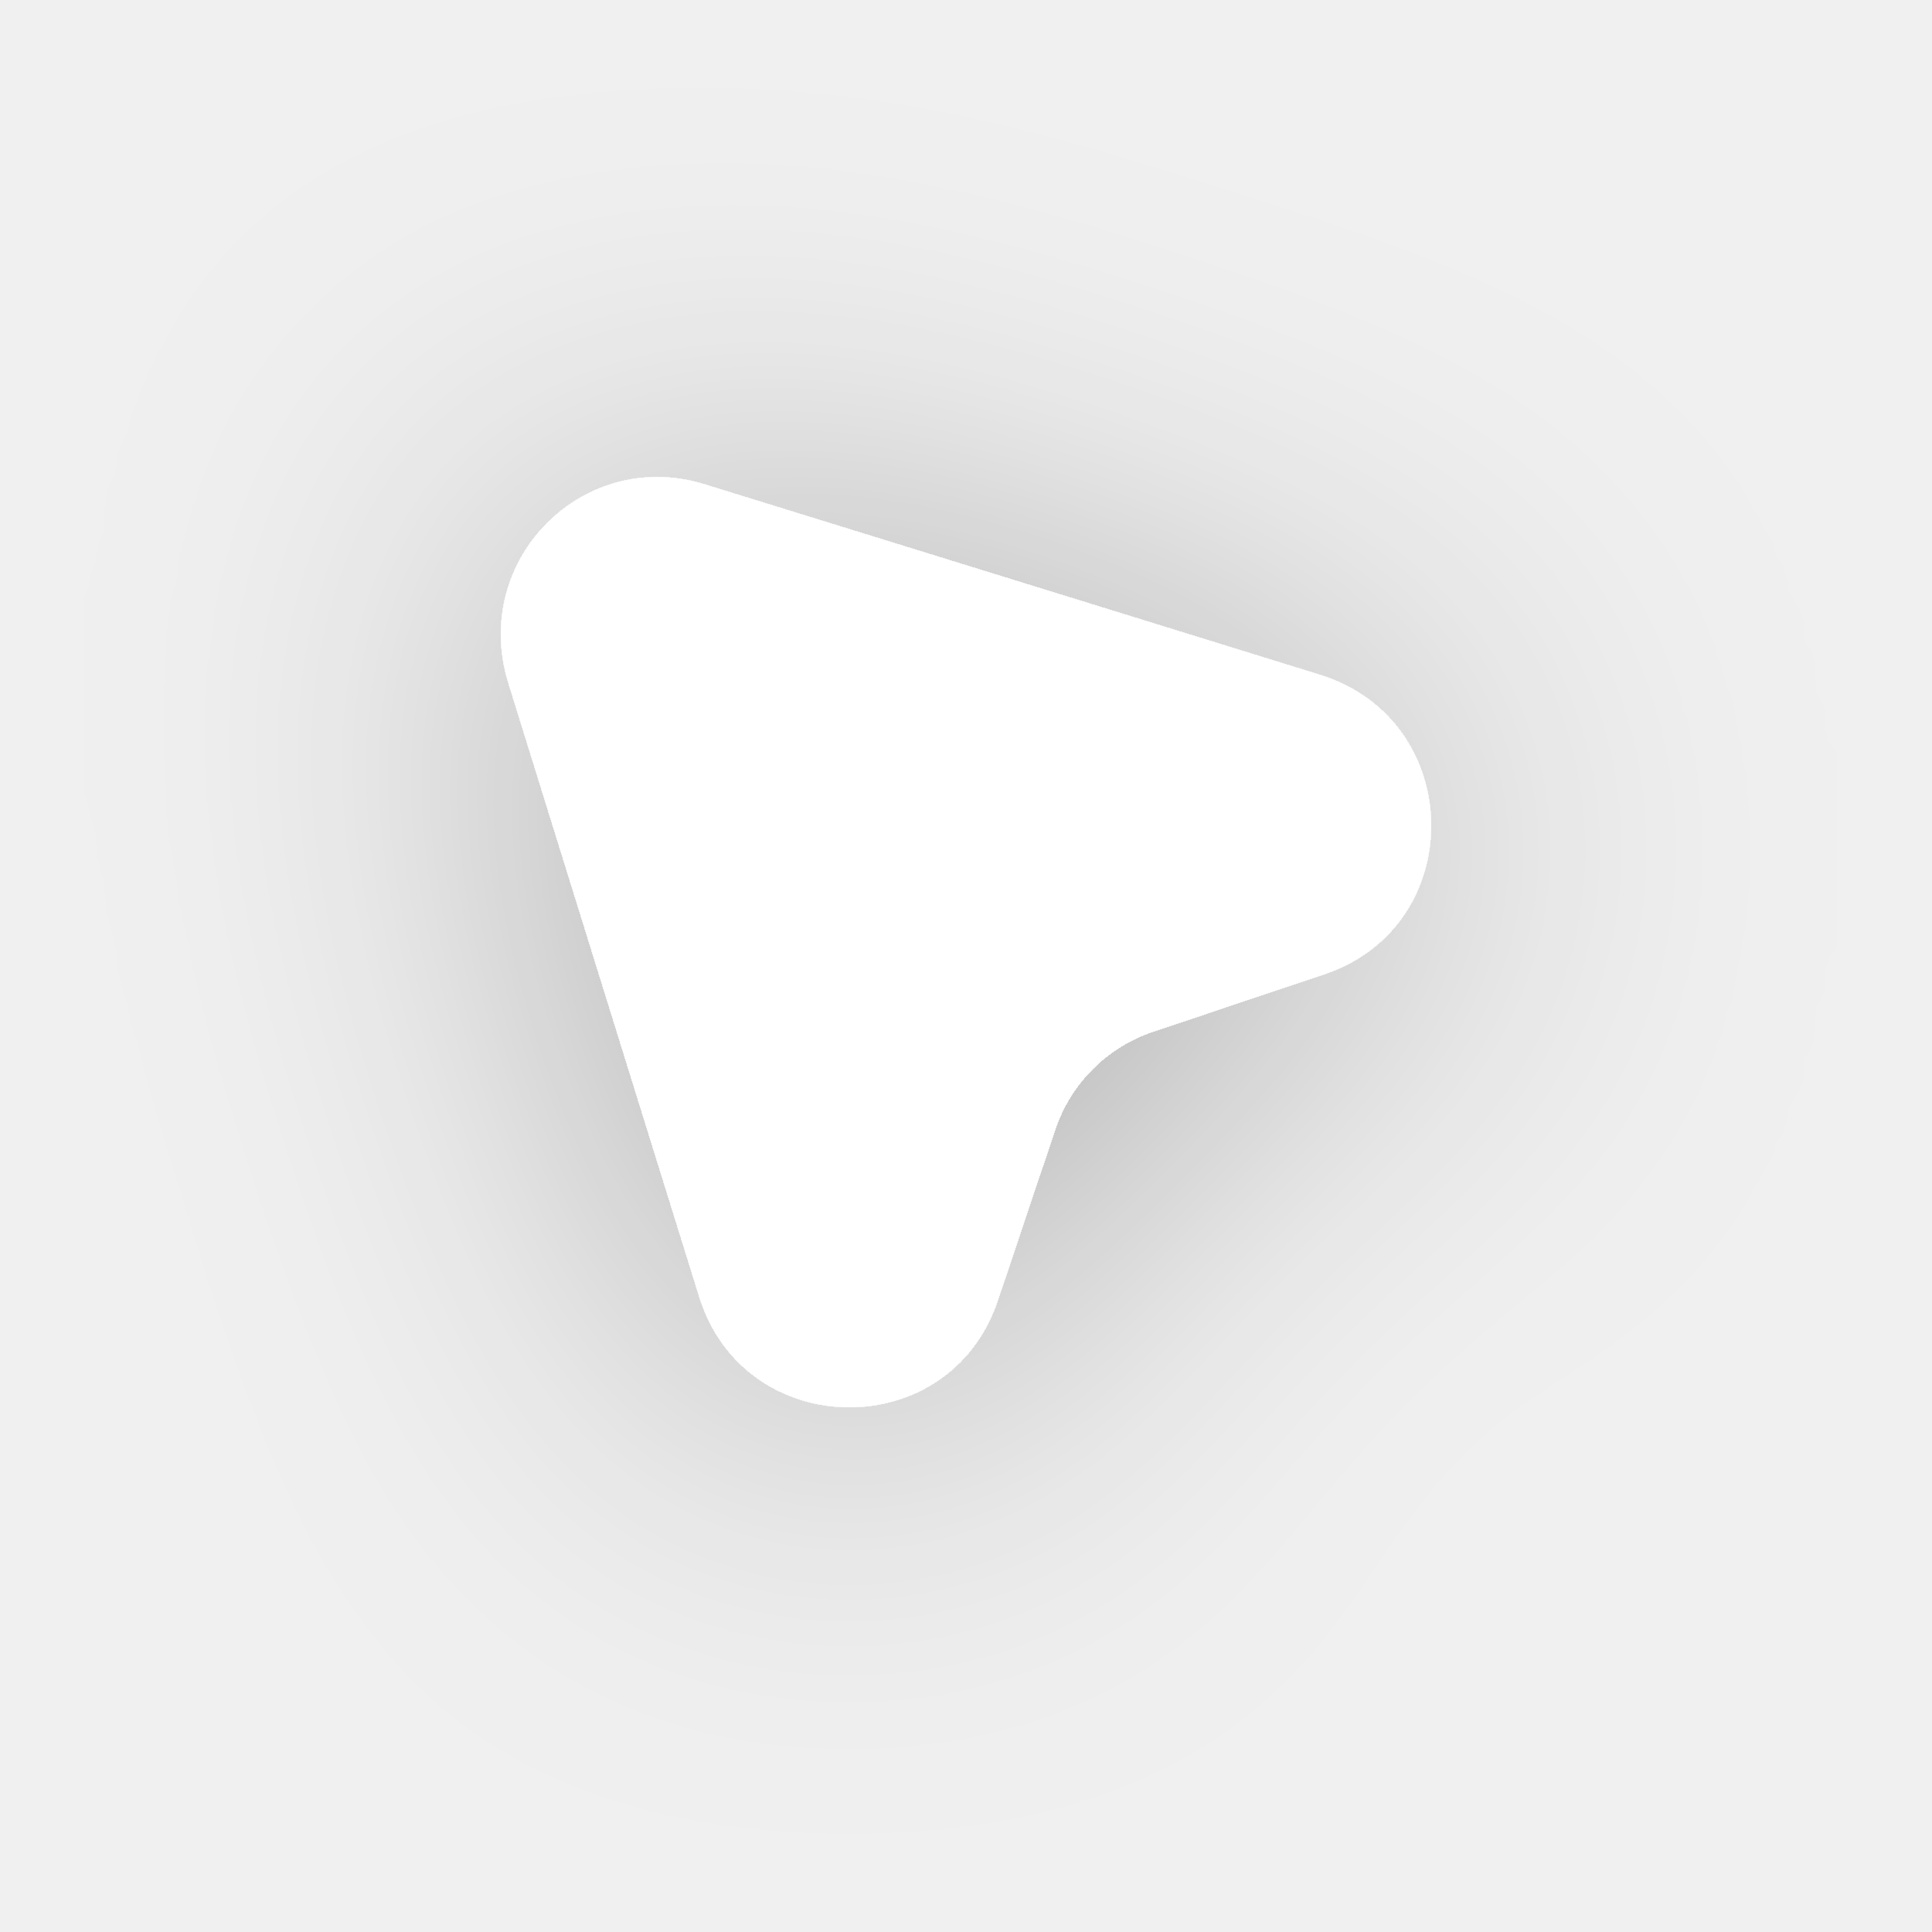
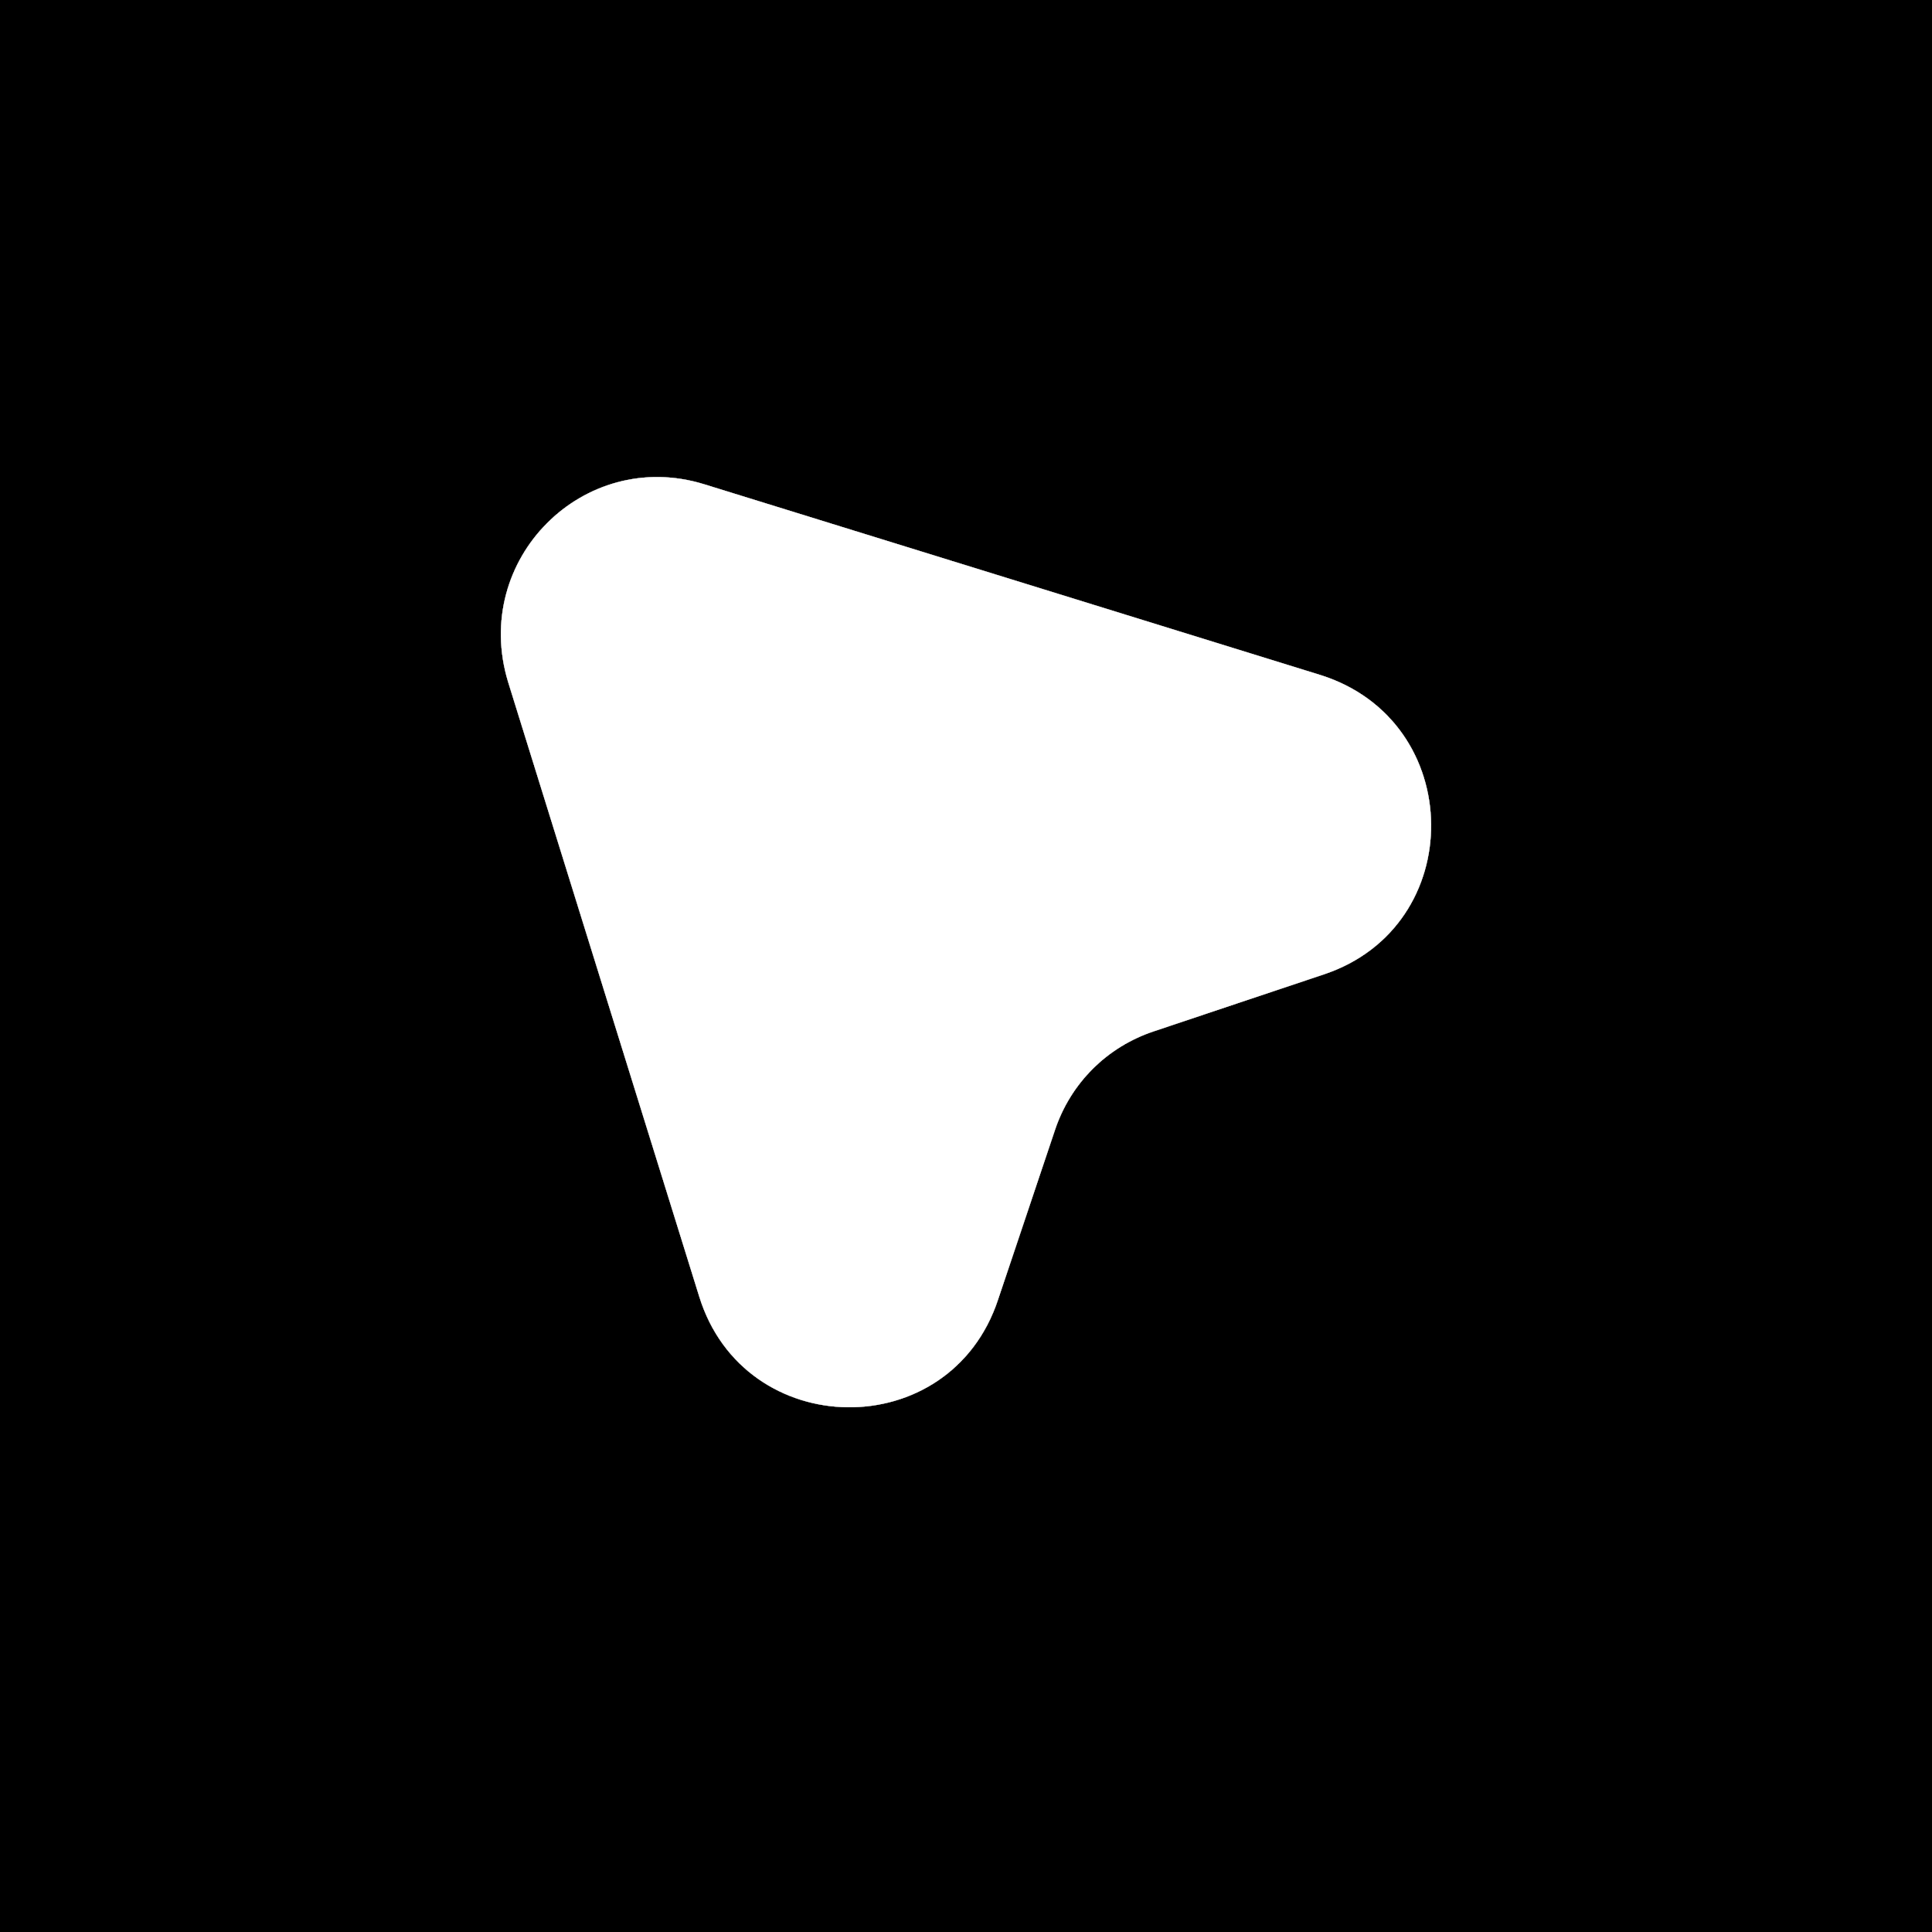
<svg xmlns="http://www.w3.org/2000/svg" width="81" height="81" viewBox="0 0 81 81" fill="none">
  <g id="Vector" filter="url(#filter0_d_1310_8208)">
    <path d="M55.486 40.856L48.378 43.236C46.406 43.892 44.886 45.41 44.228 47.379L41.846 54.477C39.832 60.589 31.205 60.466 29.315 54.353L21.303 28.59C19.742 23.462 24.467 18.744 29.52 20.303L55.362 28.302C61.484 30.231 61.566 38.846 55.486 40.856Z" fill="white" />
  </g>
  <defs>
-     <filter id="filter0_d_1310_8208" x="0" y="0" width="81" height="81" filterUnits="userSpaceOnUse" color-interpolation-filters="sRGB">
-       <feFlood flood-opacity="0" result="BackgroundImageFix" />
+     <filter id="filter0_d_1310_8208" x="0" y="0" width="81" height="81" filterUnits="userSpaceOnUse" colorInterpolationFilters="sRGB">
+       <feFlood floodOpacity="0" result="BackgroundImageFix" />
      <feColorMatrix in="SourceAlpha" type="matrix" values="0 0 0 0 0 0 0 0 0 0 0 0 0 0 0 0 0 0 127 0" result="hardAlpha" />
      <feOffset dy="1" />
      <feGaussianBlur stdDeviation="10.5" />
      <feComposite in2="hardAlpha" operator="out" />
      <feColorMatrix type="matrix" values="0 0 0 0 0 0 0 0 0 0 0 0 0 0 0 0 0 0 0.27 0" />
      <feBlend mode="normal" in2="BackgroundImageFix" result="effect1_dropShadow_1310_8208" />
      <feBlend mode="normal" in="SourceGraphic" in2="effect1_dropShadow_1310_8208" result="shape" />
    </filter>
  </defs>
</svg>
